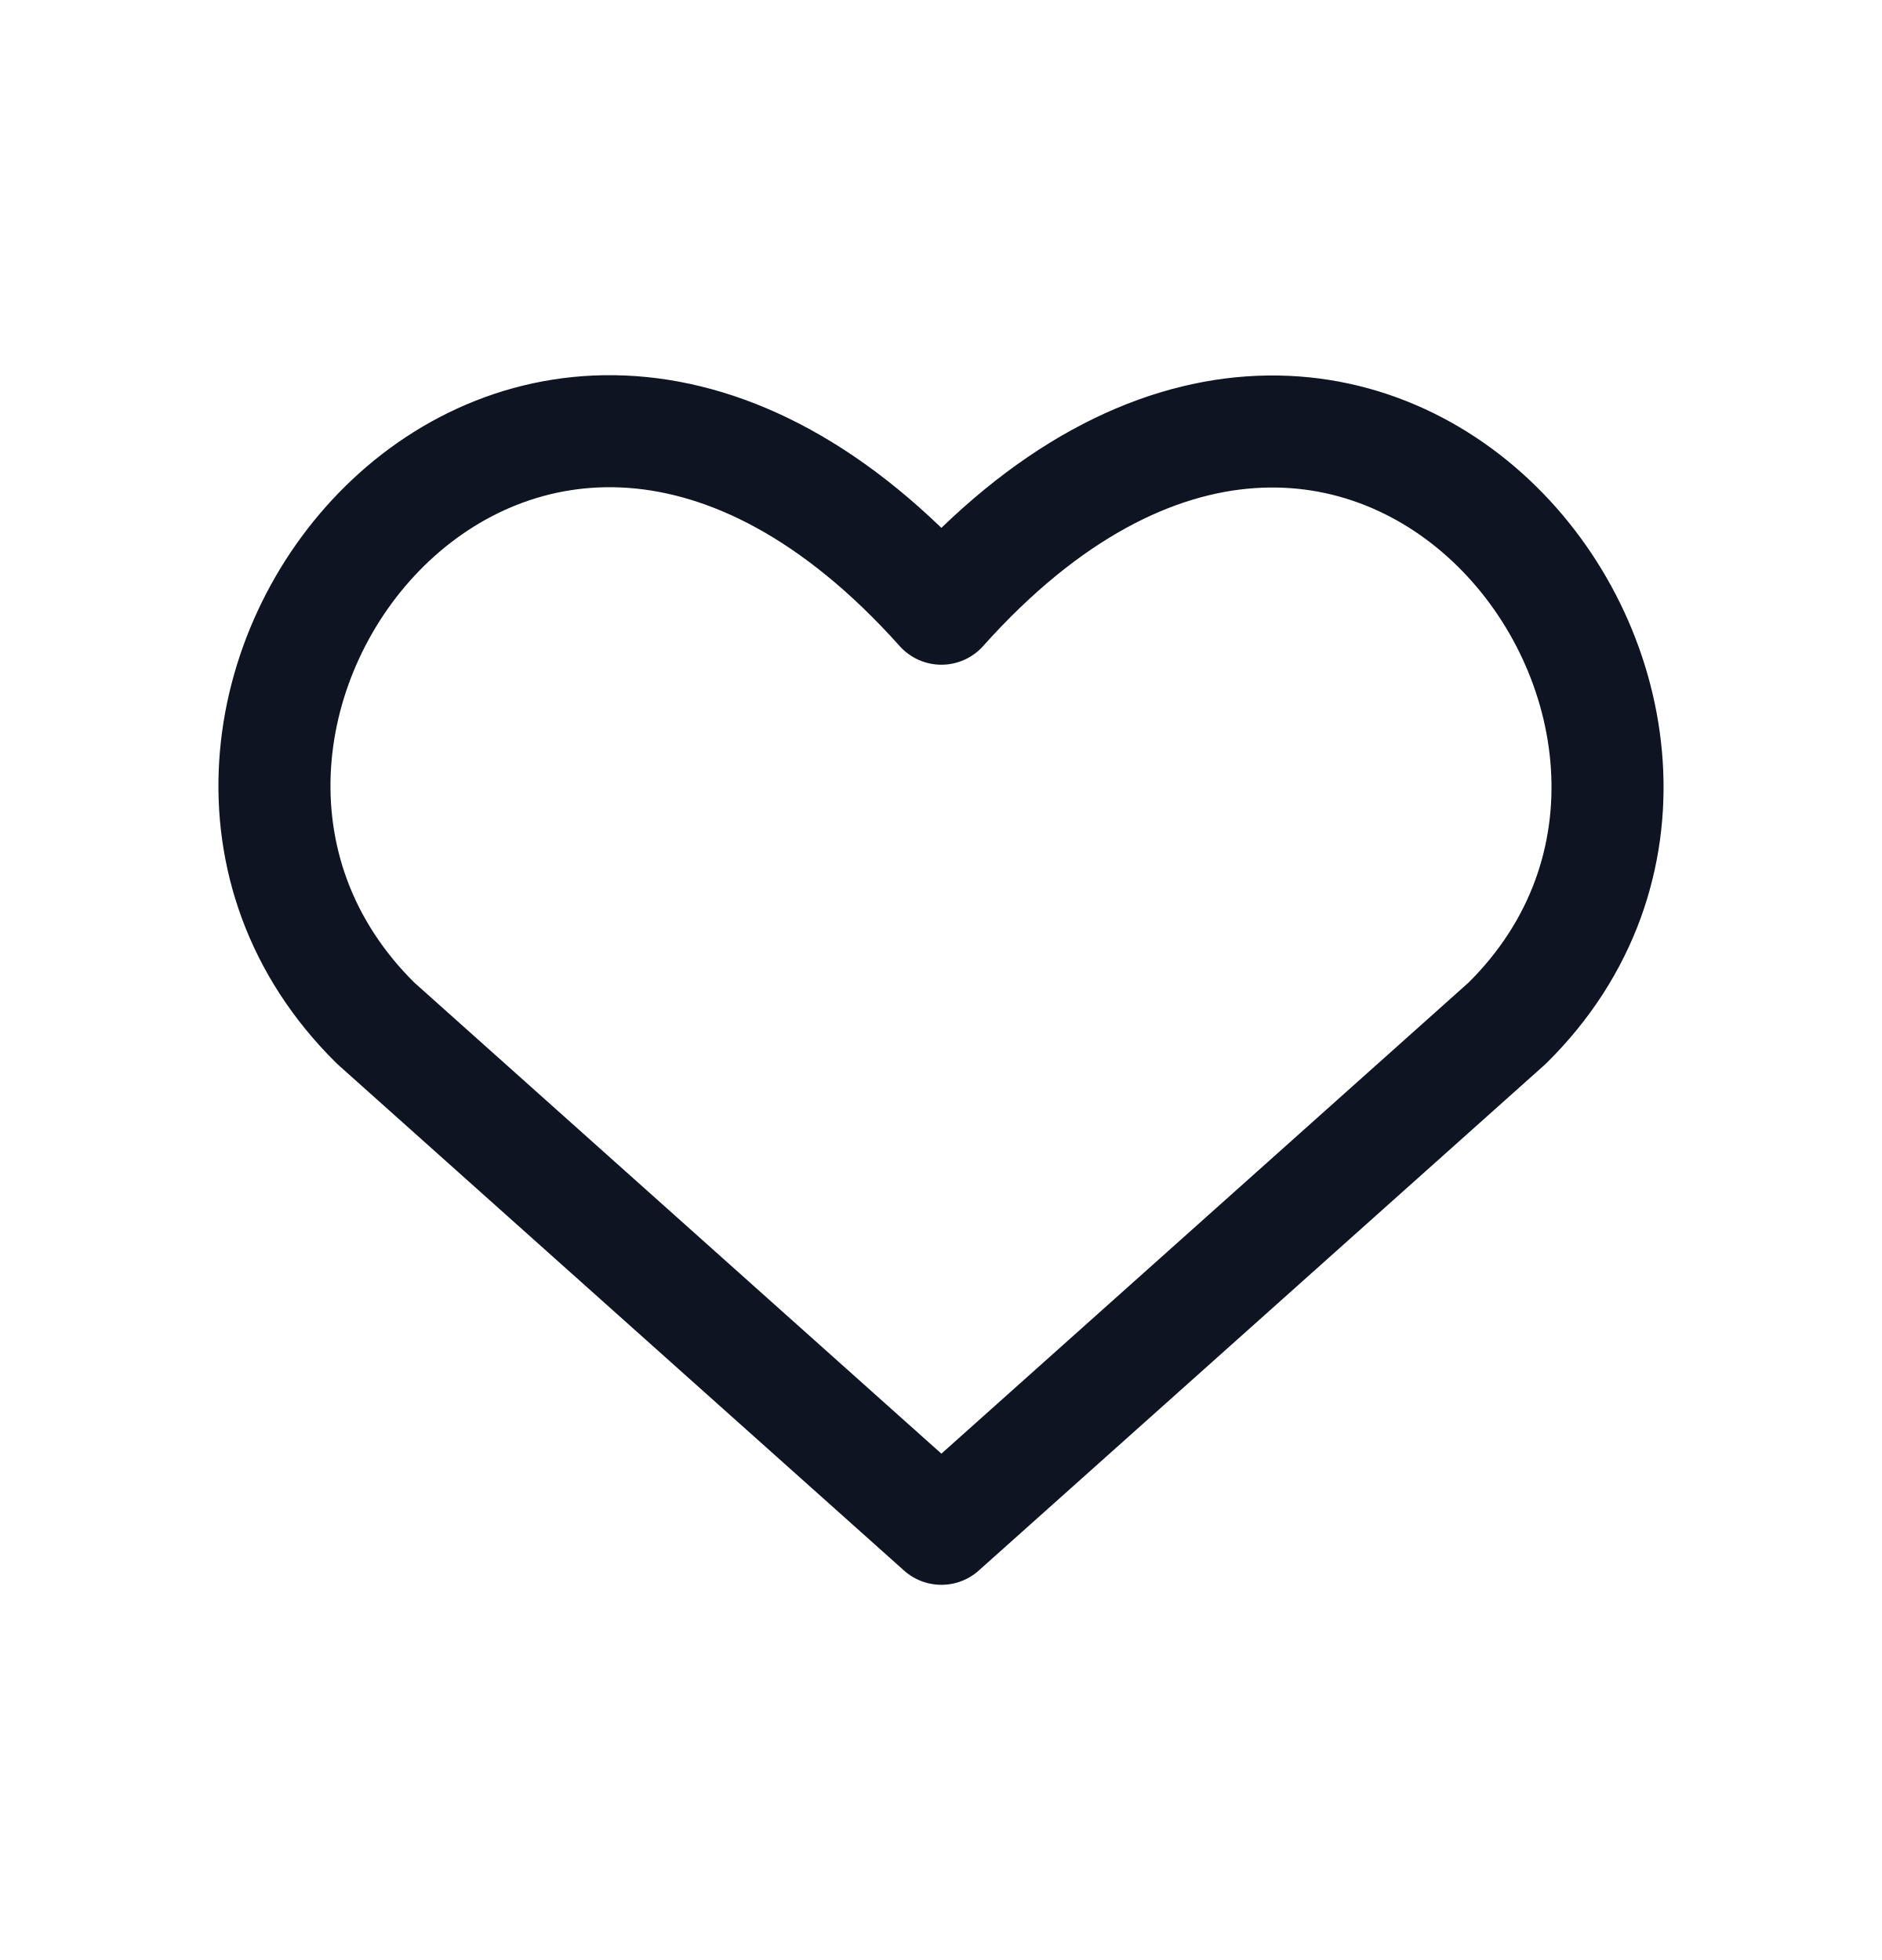
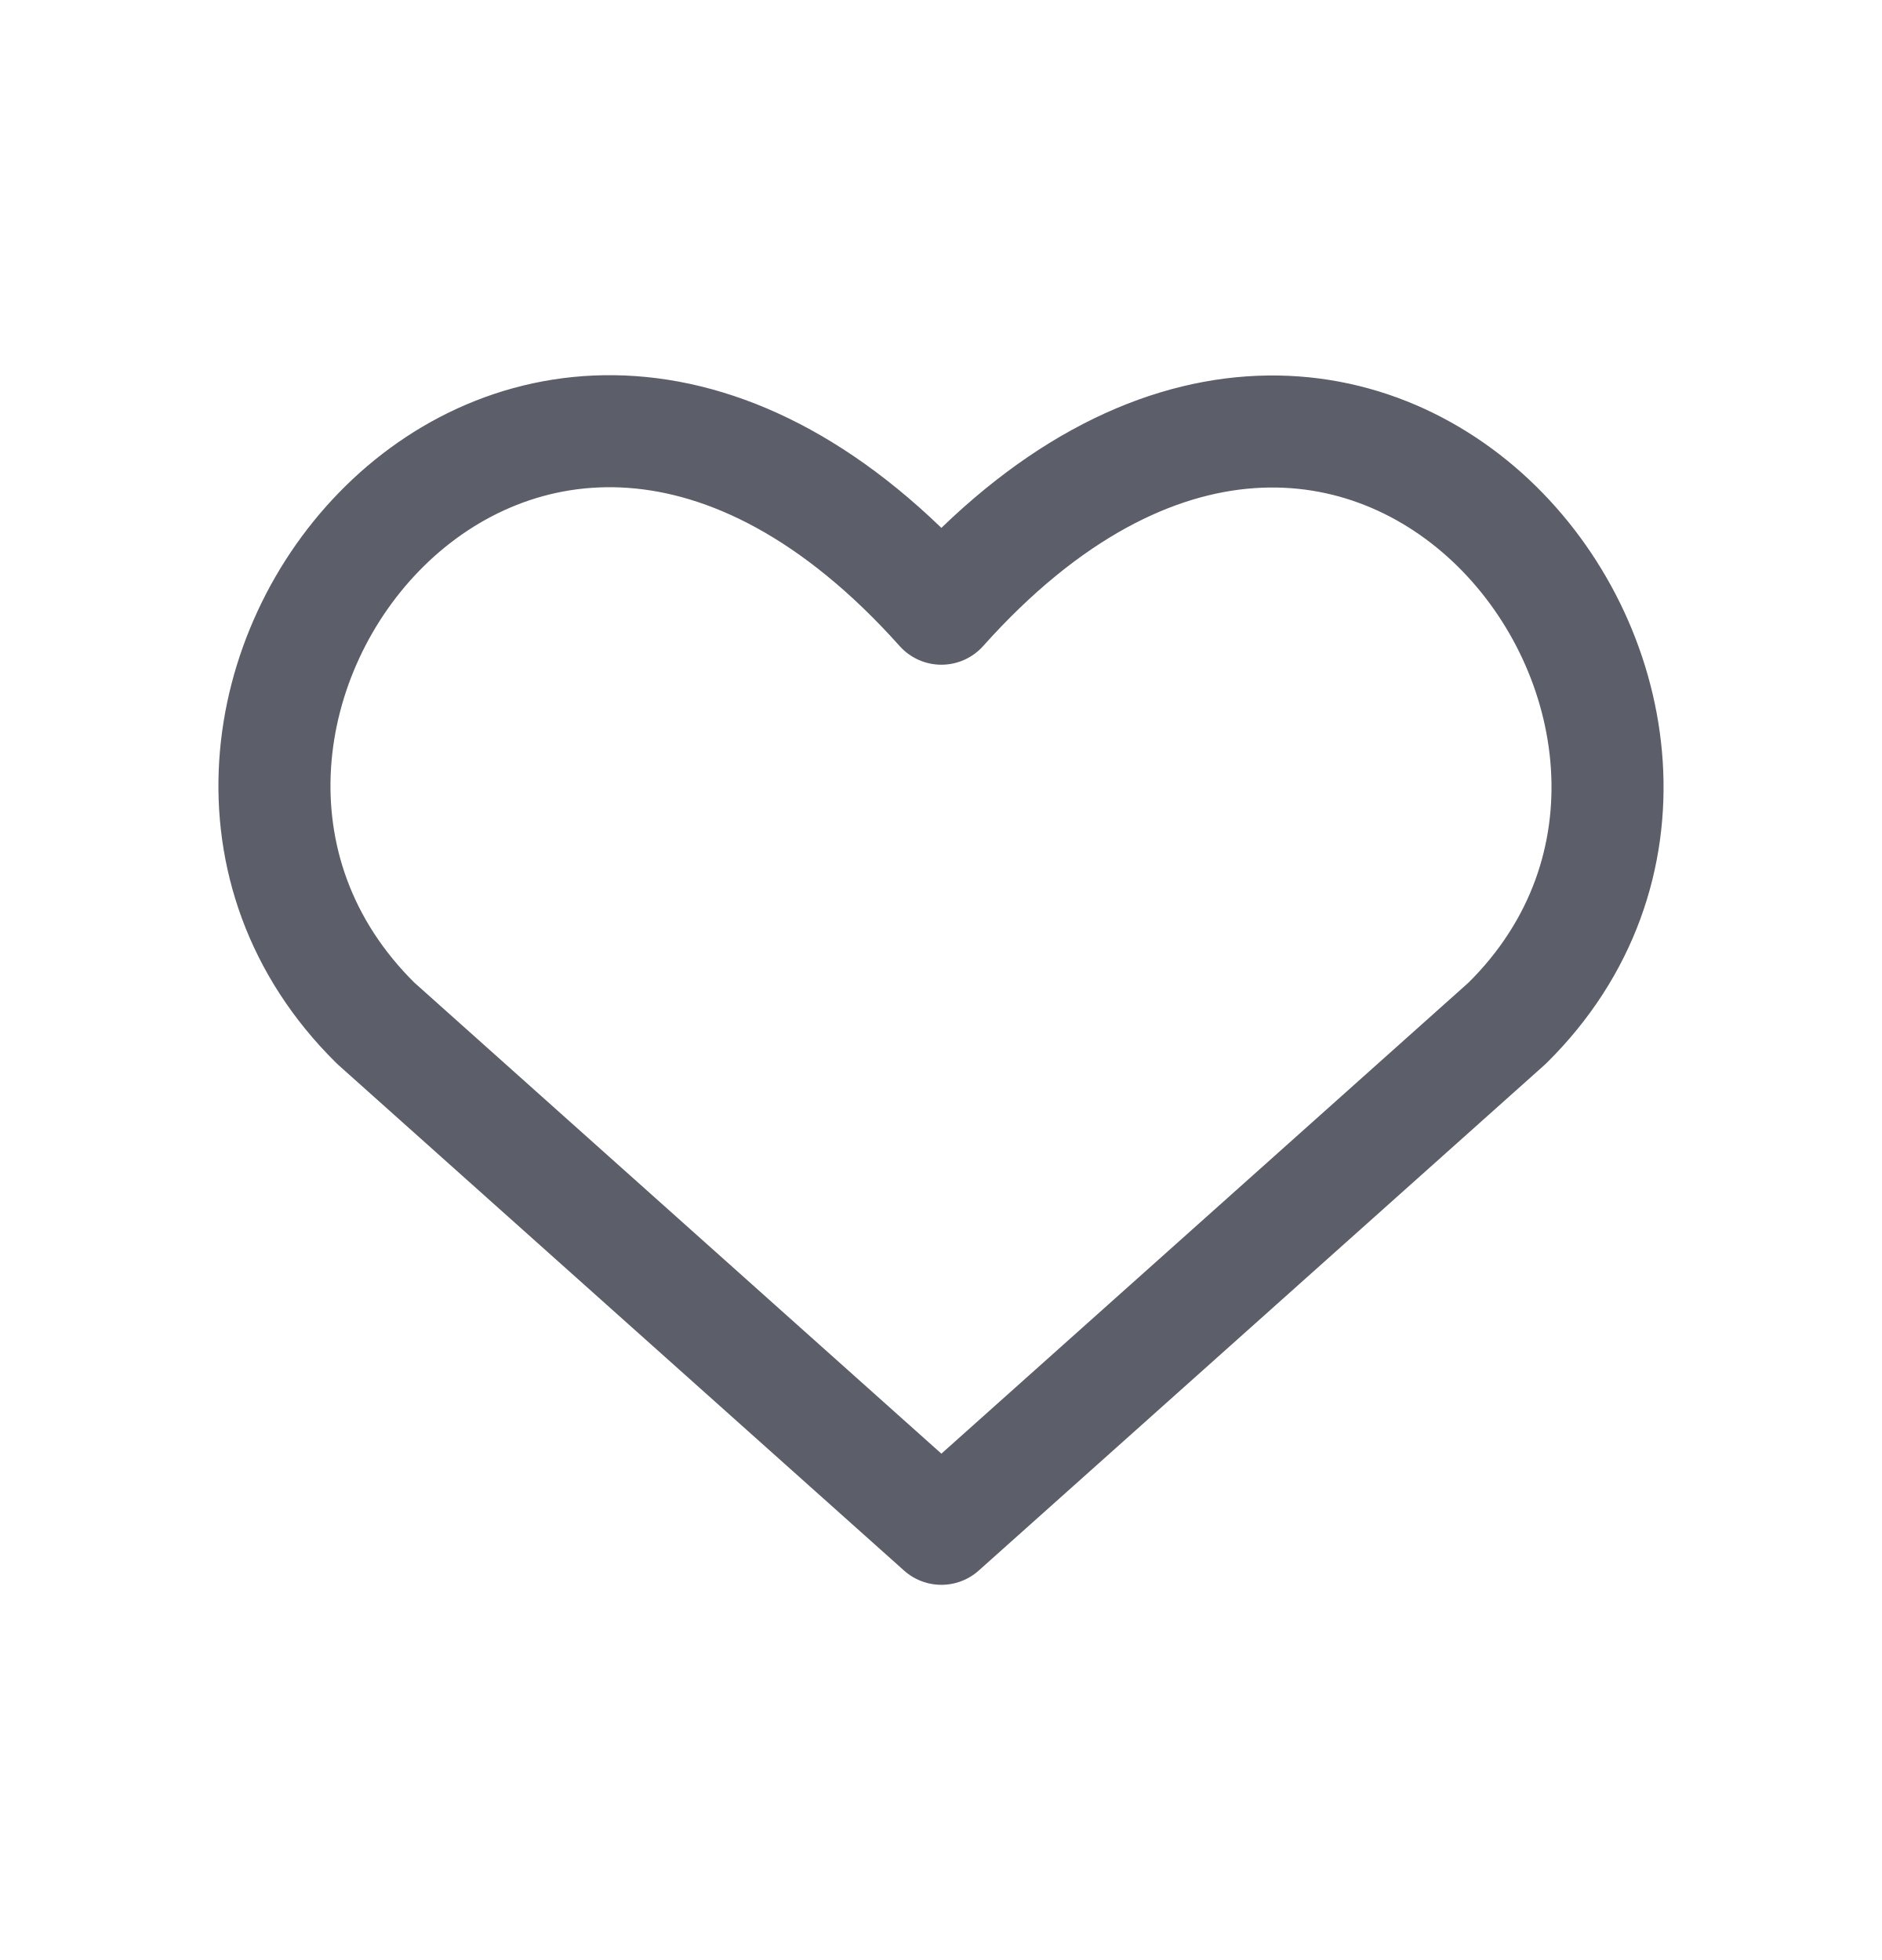
<svg xmlns="http://www.w3.org/2000/svg" width="24" height="25" viewBox="0 0 24 25" fill="none">
-   <path d="M12.005 19.5L4.791 13.051C0.87 9.183 6.633 1.753 12.005 7.764C17.376 1.753 23.114 9.207 19.22 13.051L12.005 19.5Z" stroke="#0E1422" stroke-width="1.429" stroke-linecap="round" stroke-linejoin="round" />
+   <path d="M12.005 19.5L4.791 13.051C0.87 9.183 6.633 1.753 12.005 7.764C17.376 1.753 23.114 9.207 19.22 13.051L12.005 19.5Z" stroke="#5C5F6A" stroke-width="1.429" stroke-linecap="round" stroke-linejoin="round" />
</svg>
